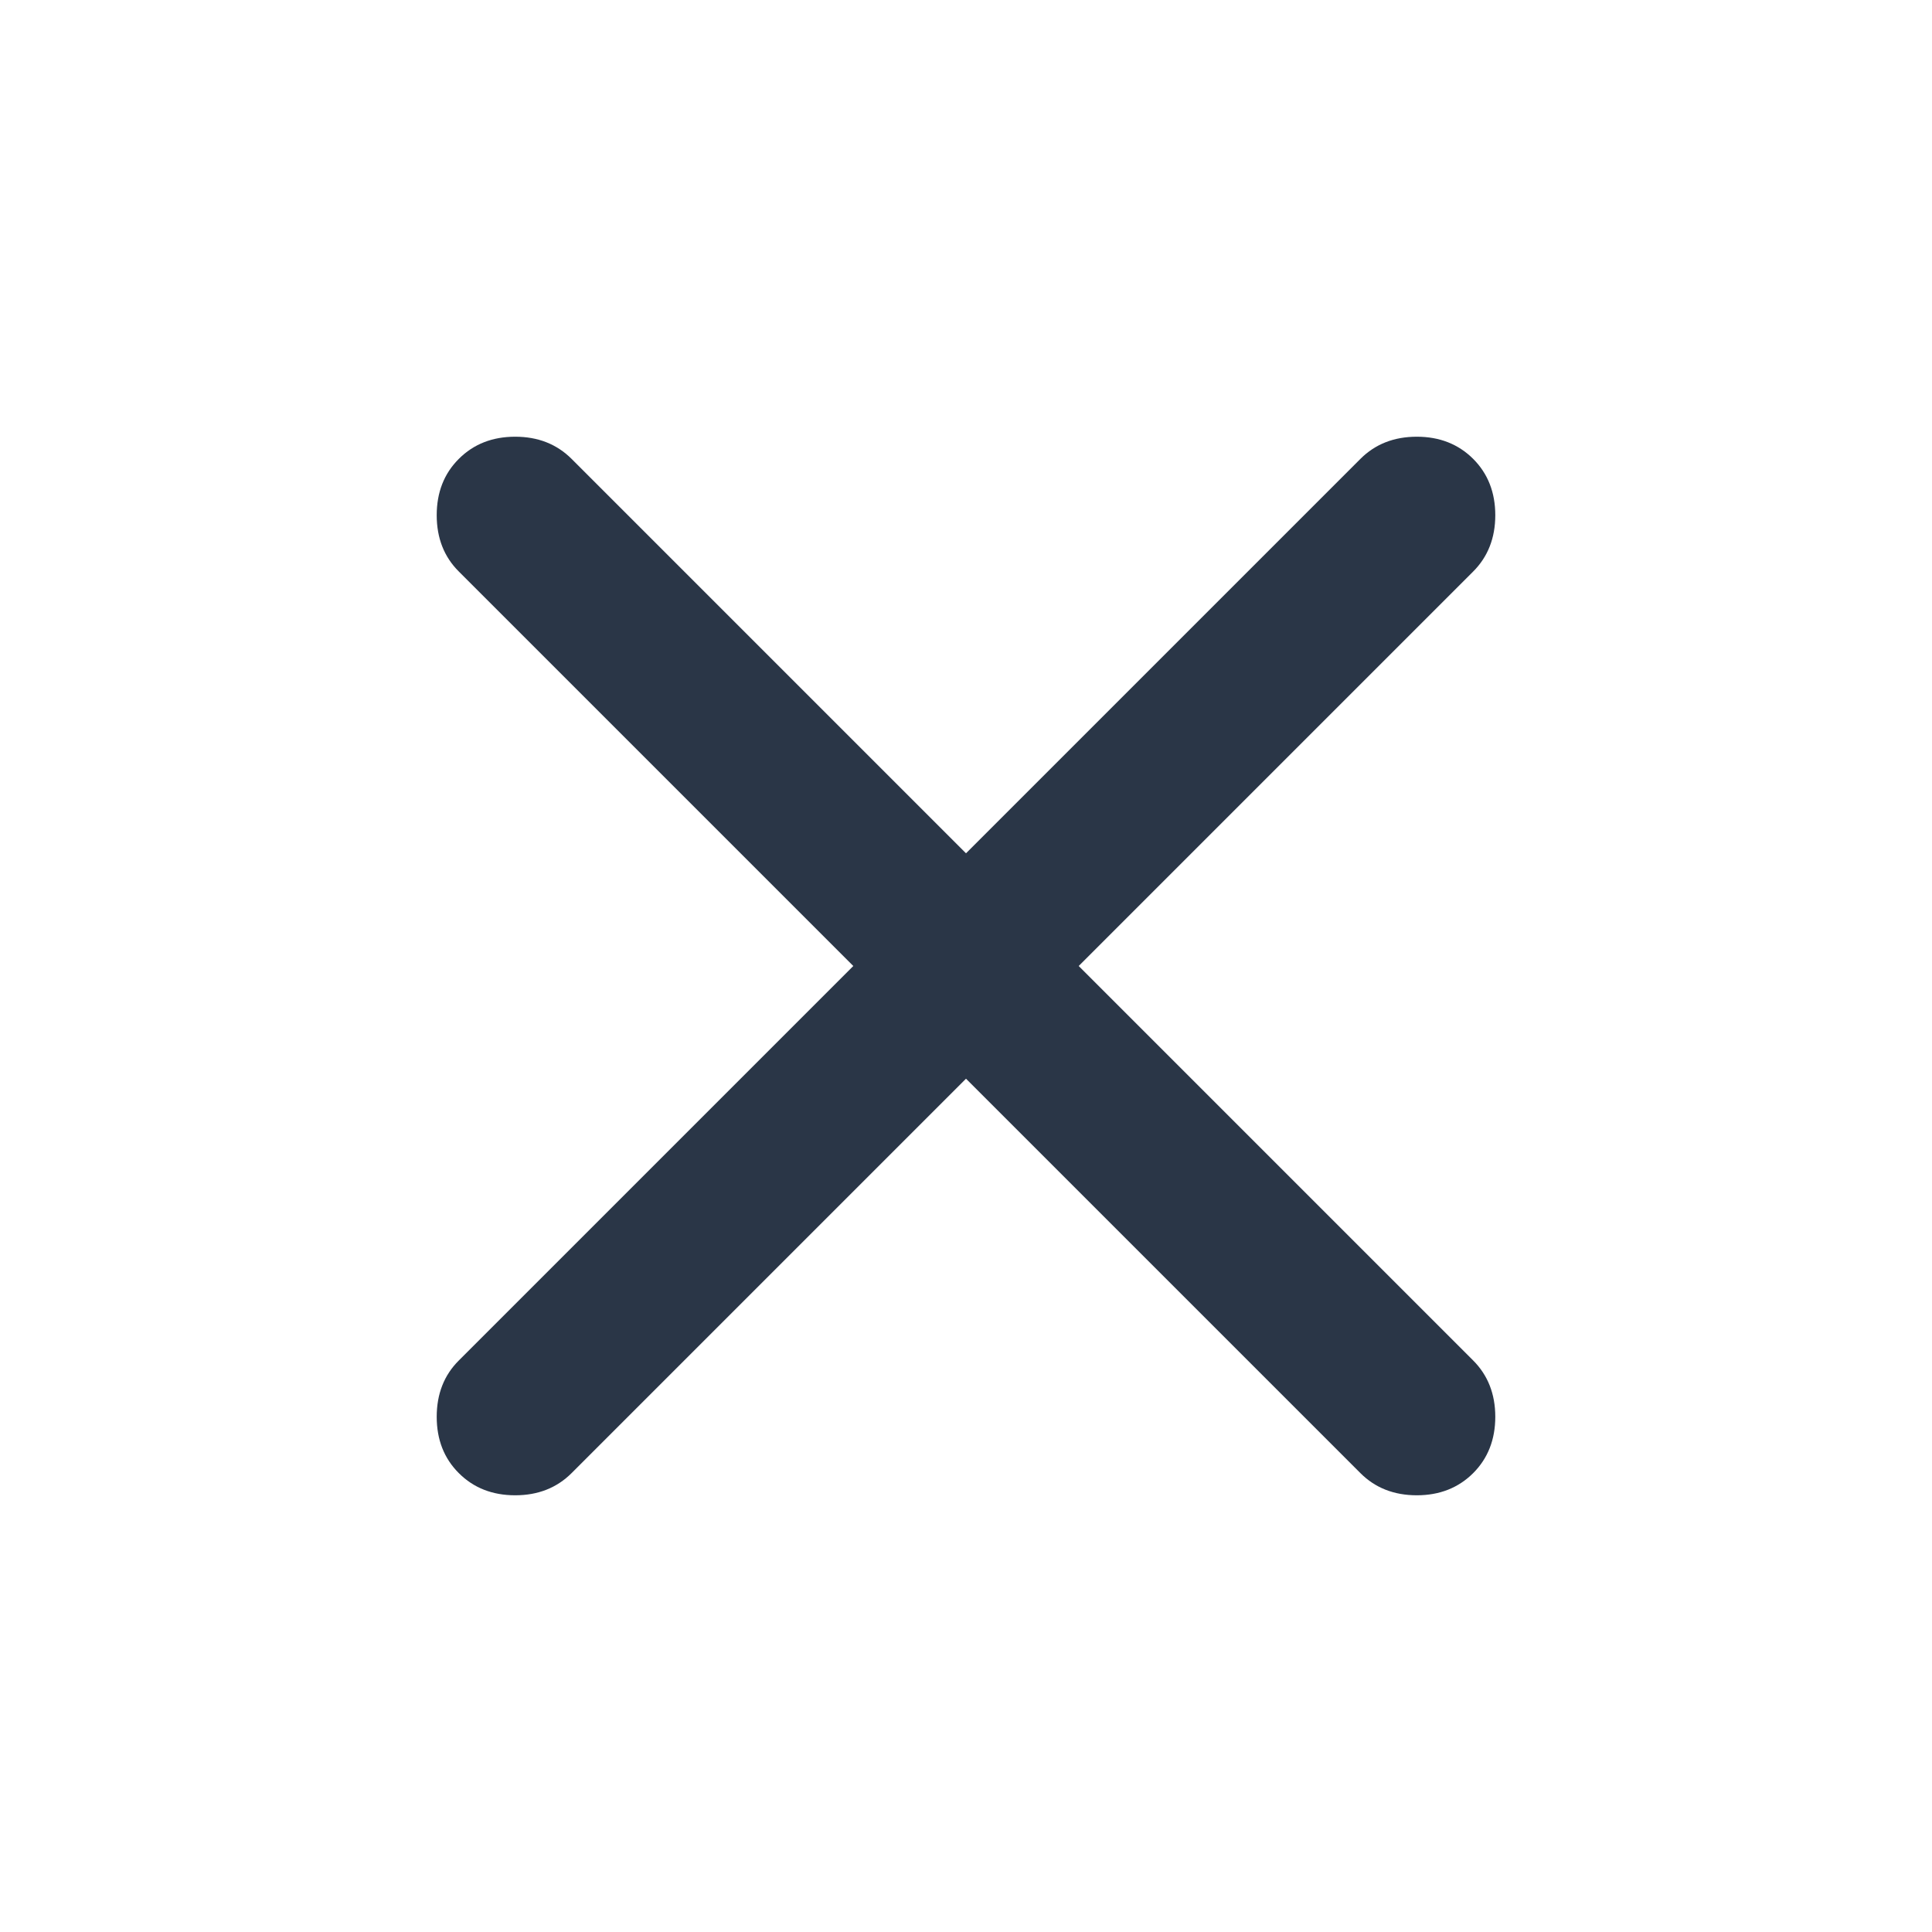
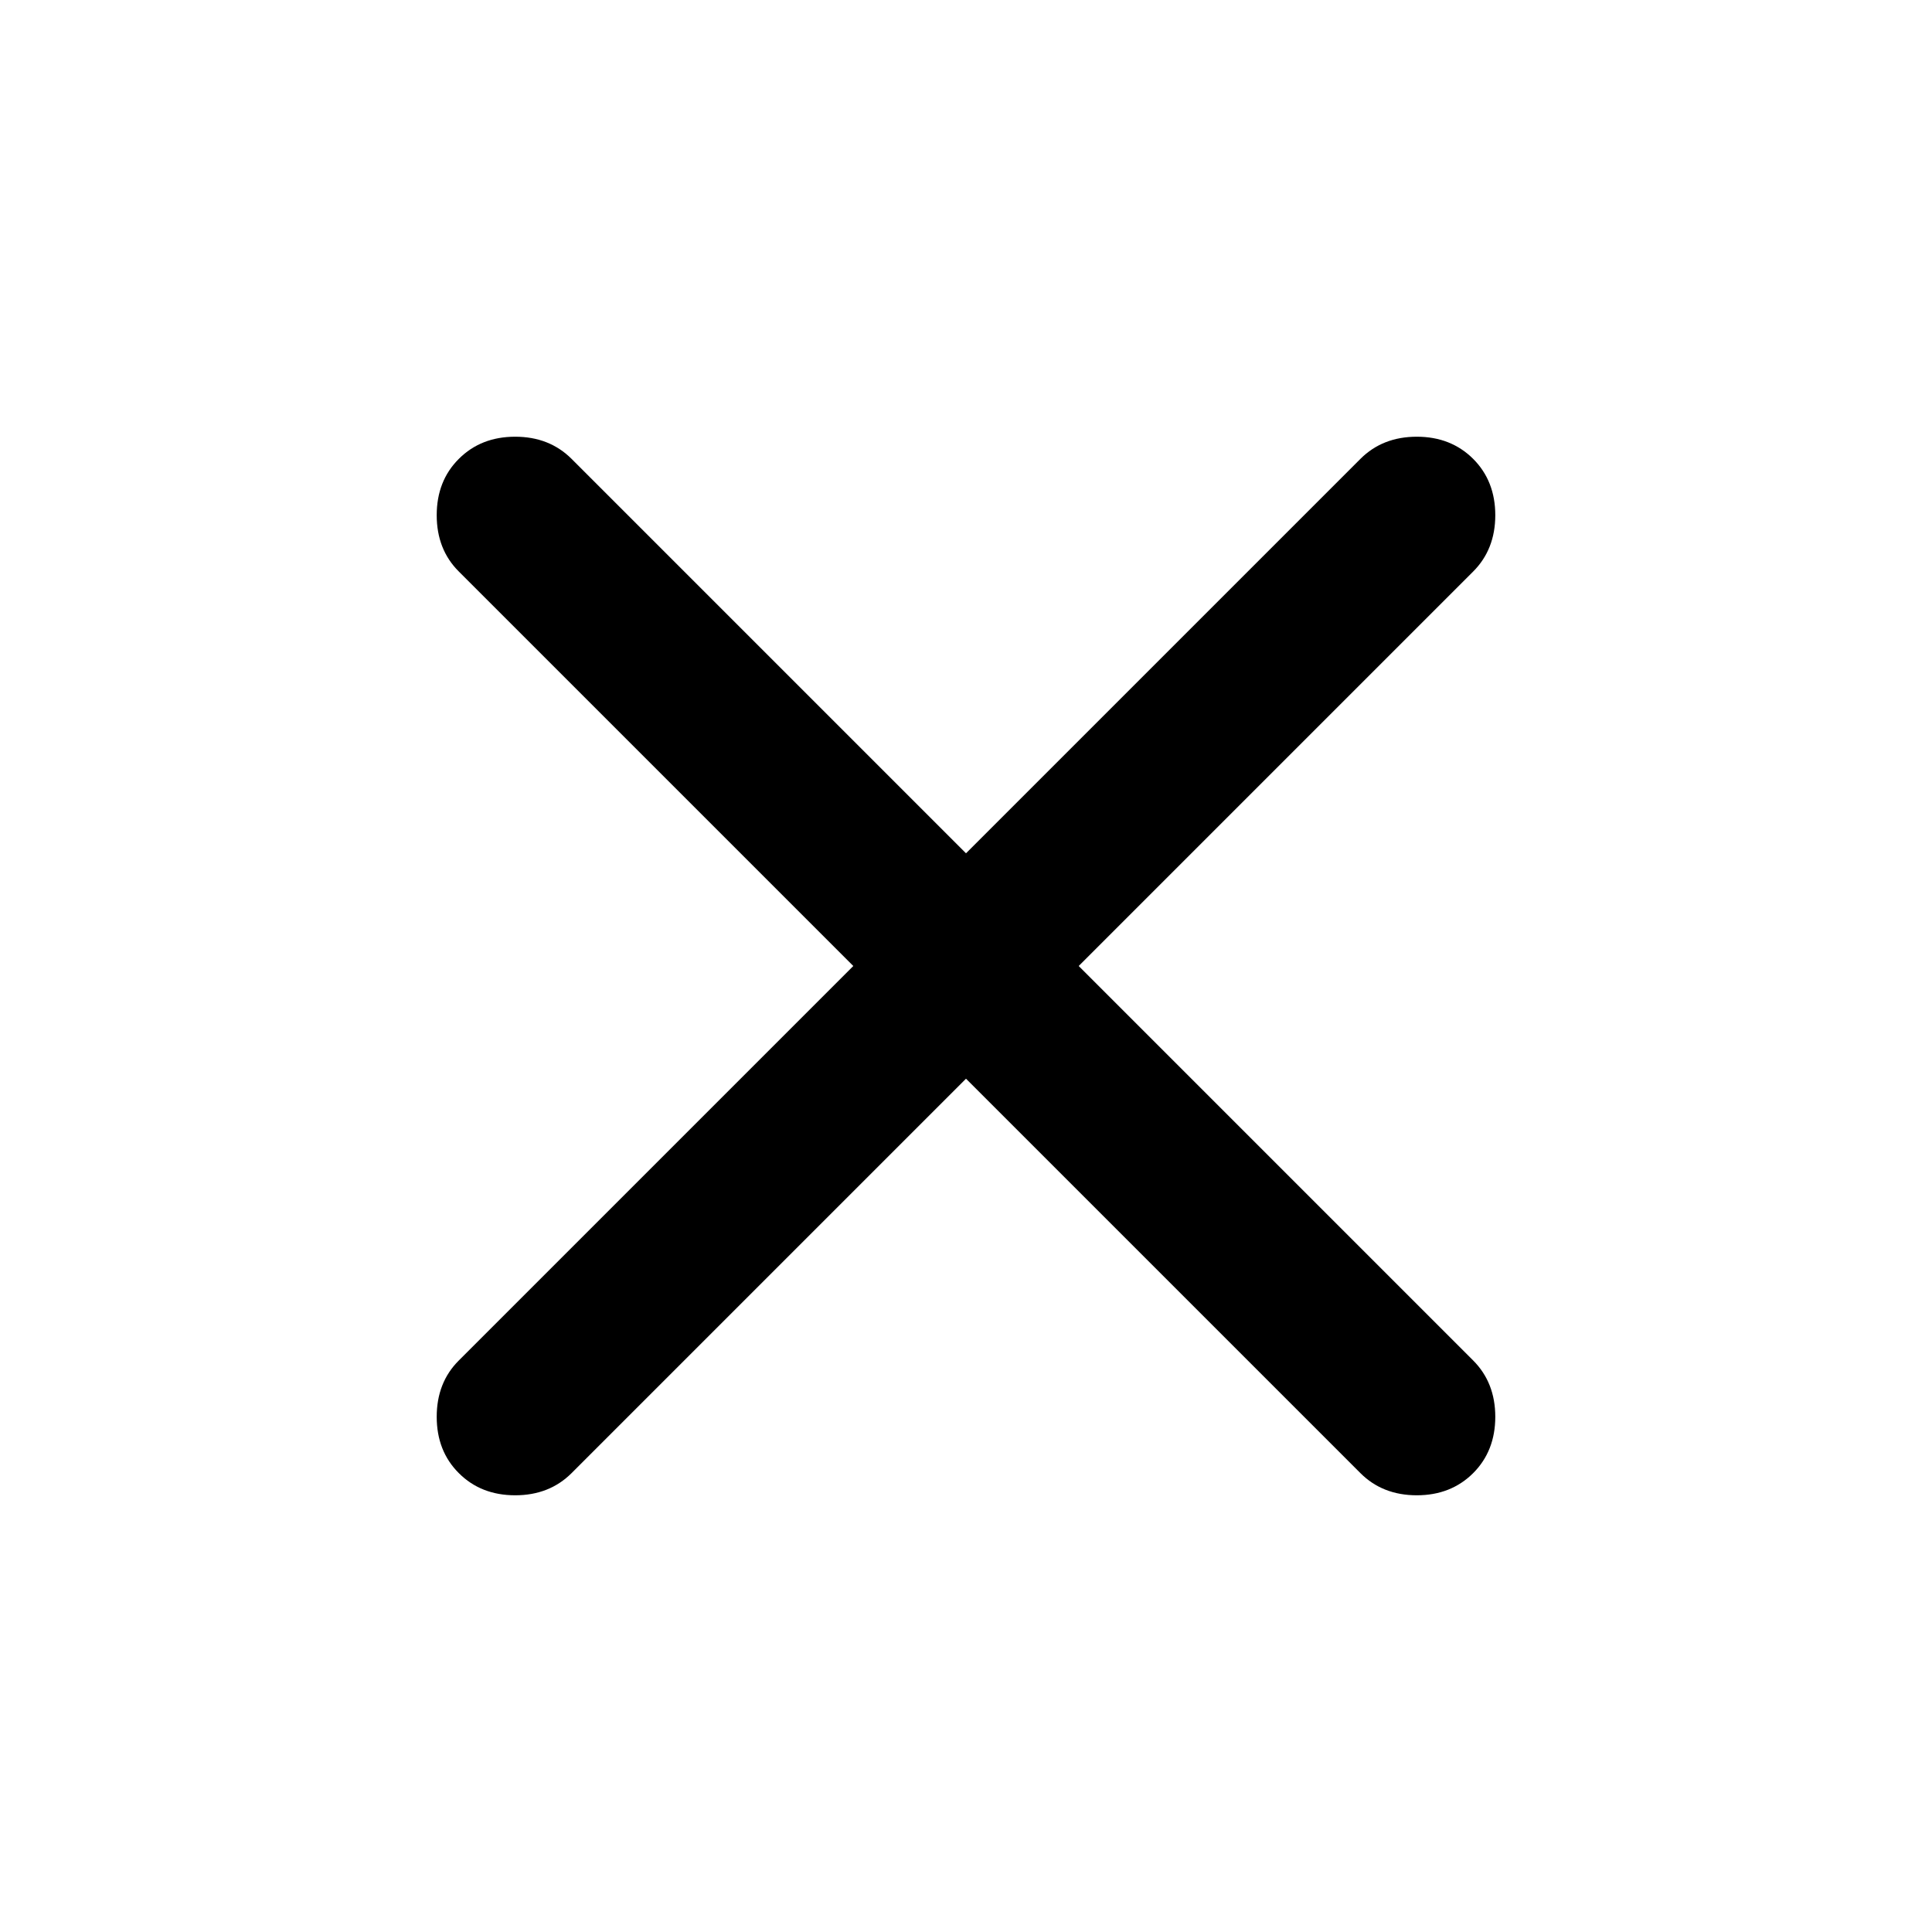
<svg xmlns="http://www.w3.org/2000/svg" width="24" height="24" viewBox="0 0 24 24" fill="none">
  <mask id="mask0_71720_5473" style="mask-type:alpha" maskUnits="userSpaceOnUse" x="0" y="0" width="24" height="24">
    <rect width="24" height="24" fill="#D9D9D9" />
  </mask>
  <g mask="url(#mask0_71720_5473)">
-     <path d="M12 13.4L7.1 18.3C6.916 18.483 6.683 18.575 6.4 18.575C6.116 18.575 5.883 18.483 5.7 18.3C5.516 18.117 5.425 17.883 5.425 17.6C5.425 17.317 5.516 17.083 5.7 16.9L10.6 12L5.7 7.1C5.516 6.917 5.425 6.683 5.425 6.4C5.425 6.117 5.516 5.883 5.7 5.7C5.883 5.517 6.116 5.425 6.4 5.425C6.683 5.425 6.916 5.517 7.1 5.7L12 10.6L16.9 5.7C17.083 5.517 17.317 5.425 17.6 5.425C17.883 5.425 18.116 5.517 18.3 5.7C18.483 5.883 18.575 6.117 18.575 6.4C18.575 6.683 18.483 6.917 18.3 7.1L13.4 12L18.3 16.9C18.483 17.083 18.575 17.317 18.575 17.6C18.575 17.883 18.483 18.117 18.3 18.3C18.116 18.483 17.883 18.575 17.6 18.575C17.317 18.575 17.083 18.483 16.9 18.3L12 13.4Z" fill="#2A3647" />
+     <path d="M12 13.4L7.1 18.3C6.916 18.483 6.683 18.575 6.4 18.575C6.116 18.575 5.883 18.483 5.7 18.3C5.516 18.117 5.425 17.883 5.425 17.6C5.425 17.317 5.516 17.083 5.7 16.9L10.6 12L5.7 7.1C5.516 6.917 5.425 6.683 5.425 6.4C5.425 6.117 5.516 5.883 5.7 5.7C5.883 5.517 6.116 5.425 6.4 5.425C6.683 5.425 6.916 5.517 7.1 5.7L12 10.6L16.9 5.7C17.083 5.517 17.317 5.425 17.6 5.425C17.883 5.425 18.116 5.517 18.3 5.7C18.483 5.883 18.575 6.117 18.575 6.4C18.575 6.683 18.483 6.917 18.3 7.1L13.4 12L18.3 16.9C18.483 17.083 18.575 17.317 18.575 17.6C18.575 17.883 18.483 18.117 18.3 18.3C18.116 18.483 17.883 18.575 17.6 18.575C17.317 18.575 17.083 18.483 16.9 18.3L12 13.4Z" fill="currentColor" />
  </g>
</svg>
